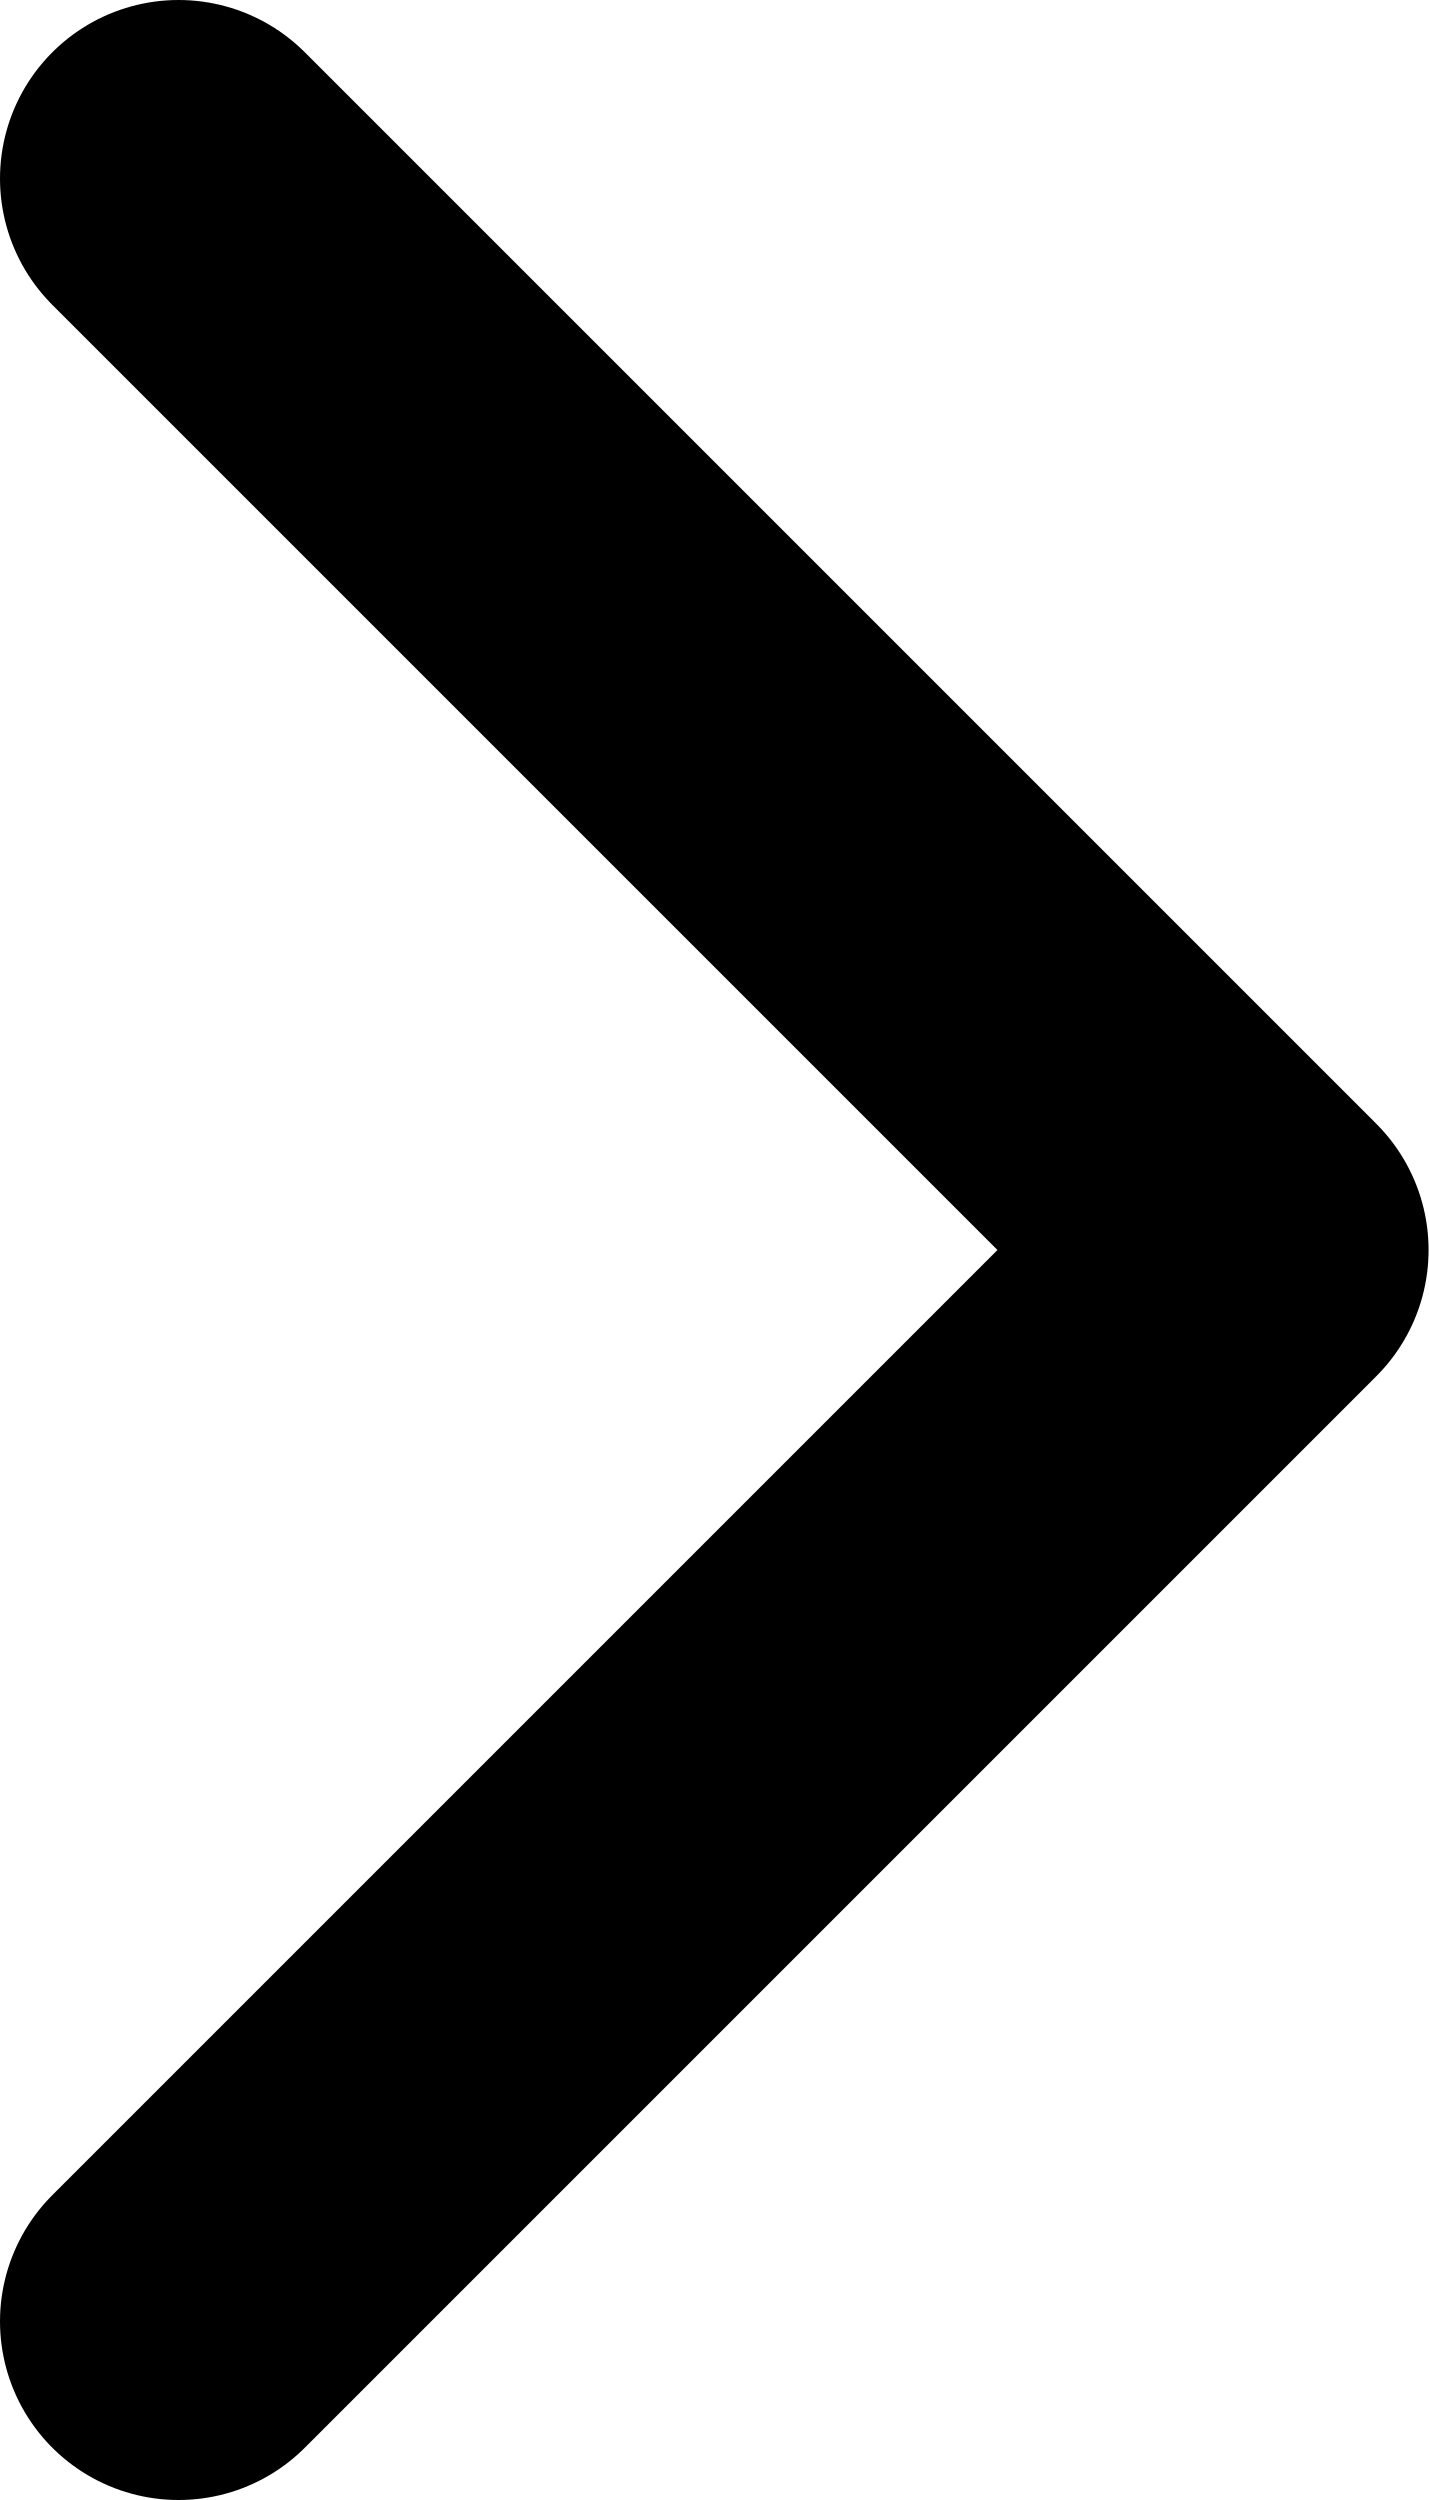
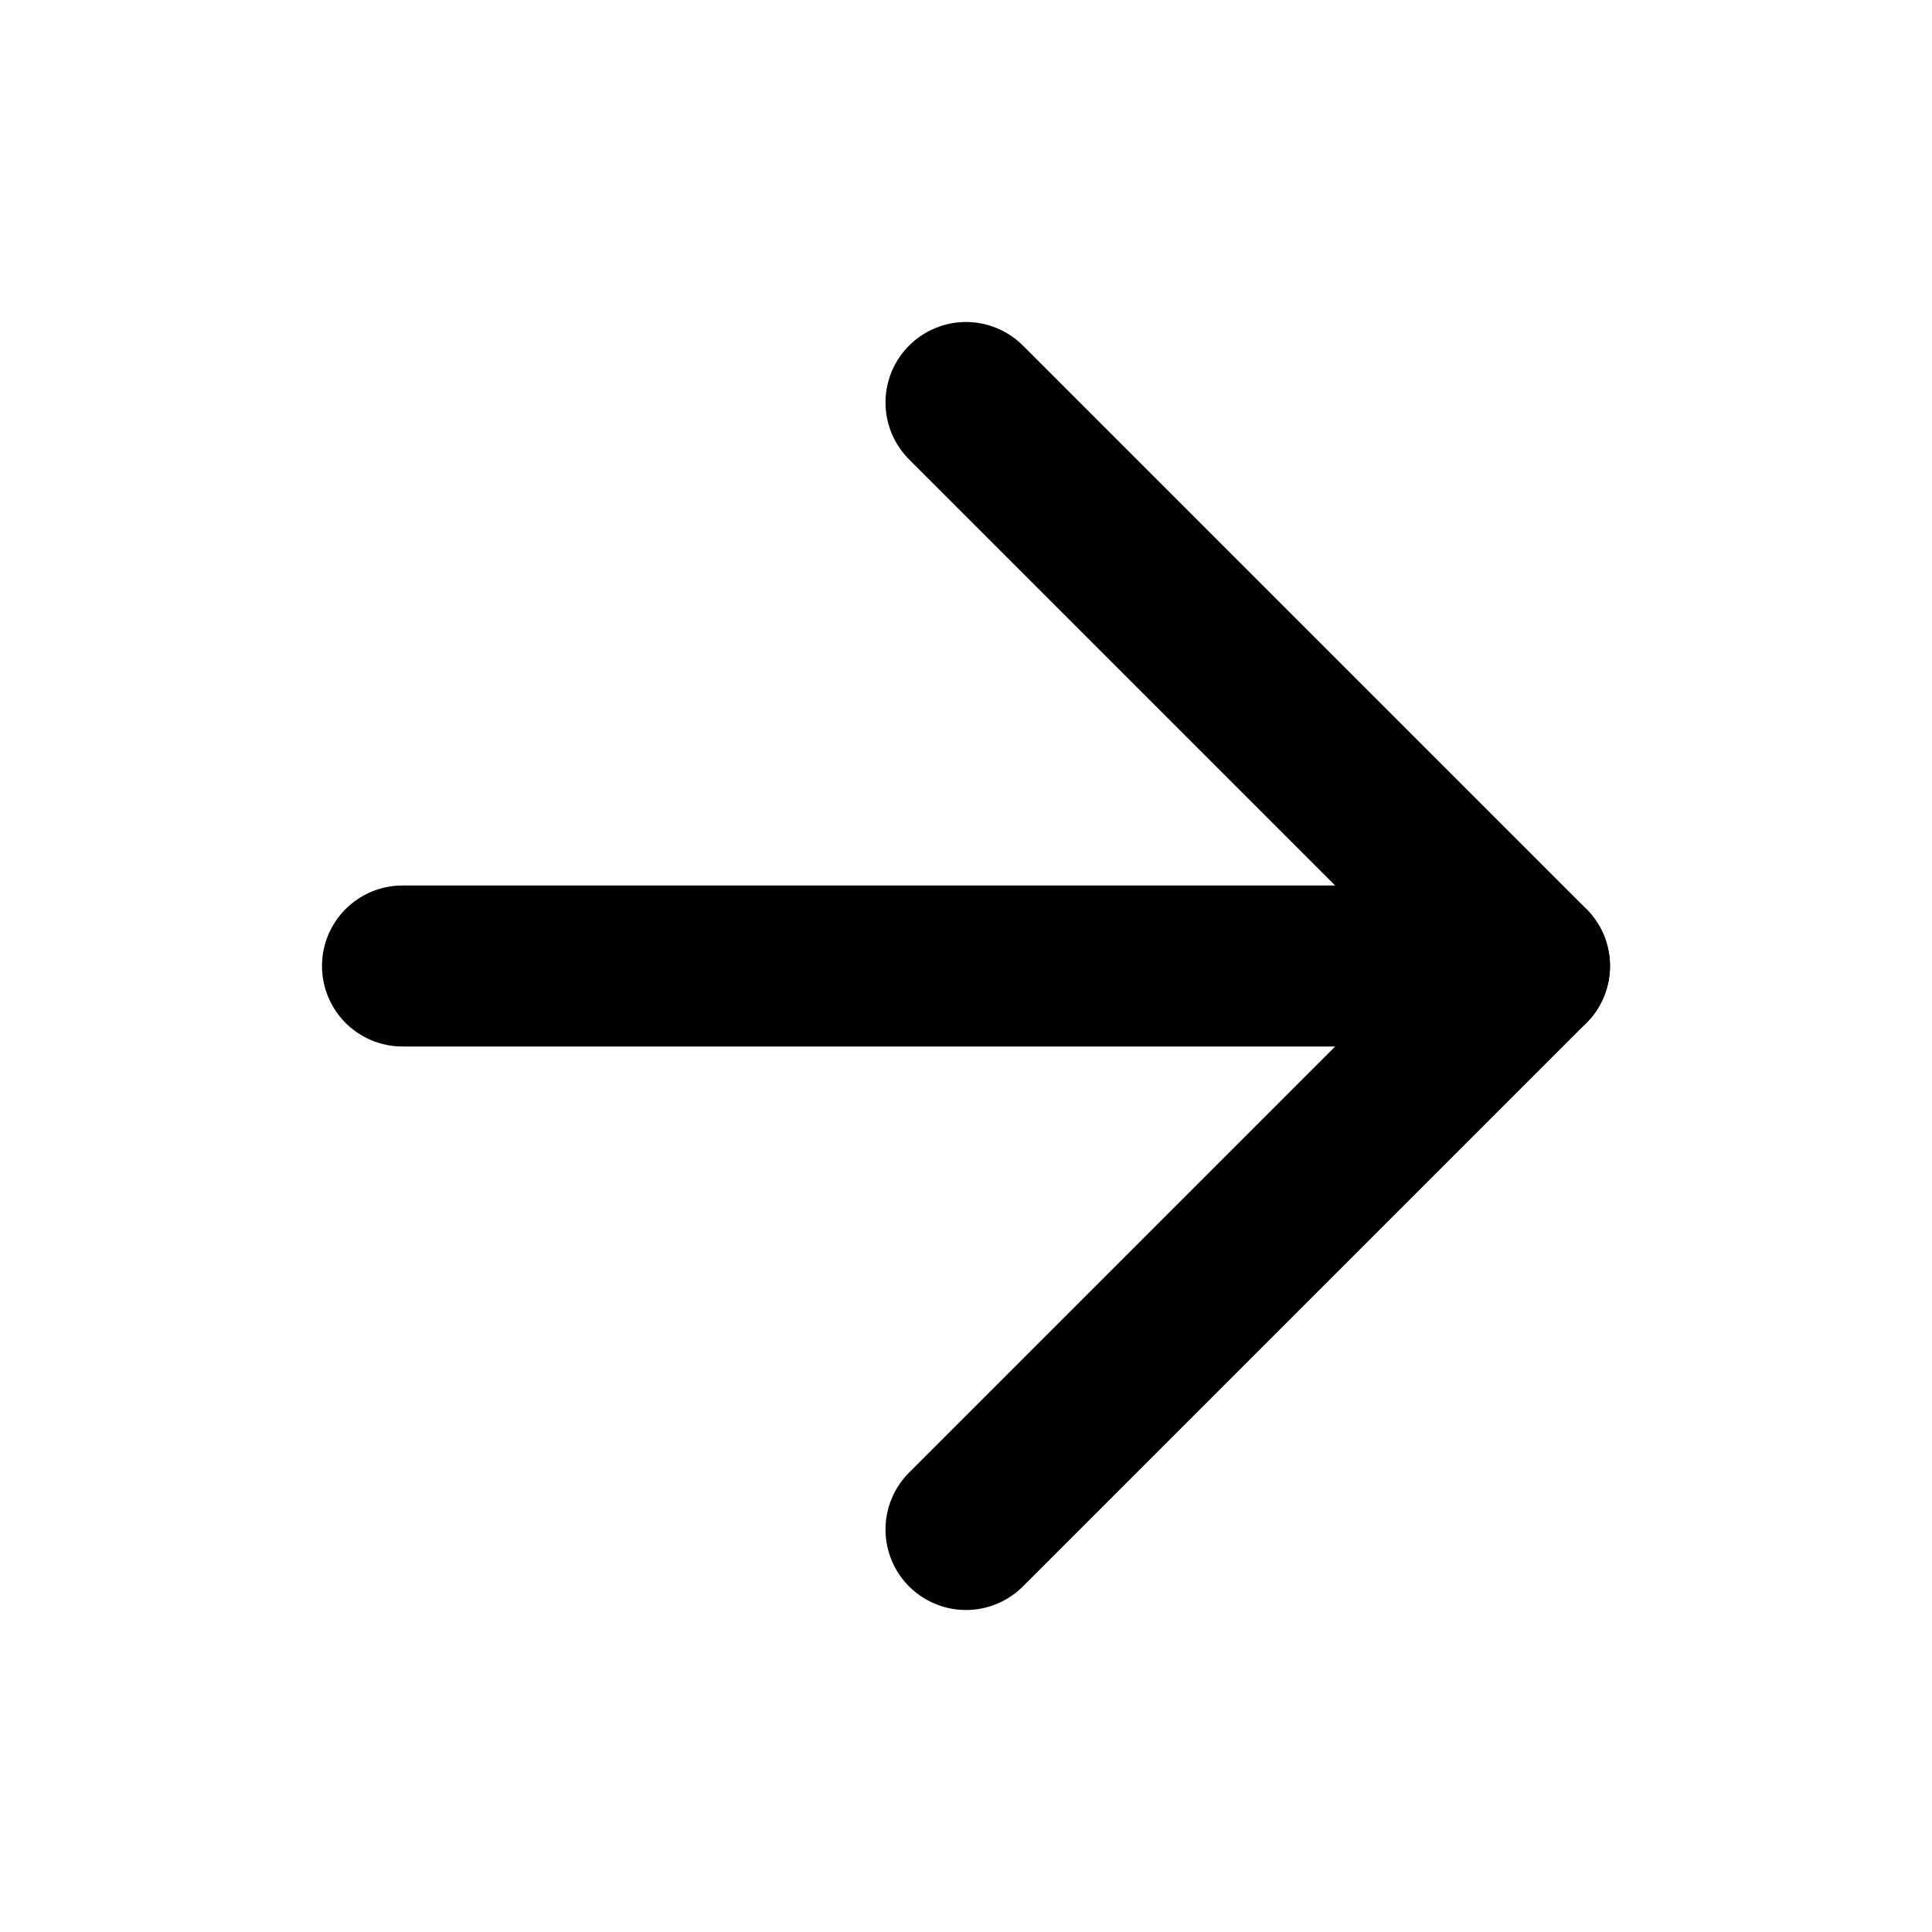
- <svg xmlns="http://www.w3.org/2000/svg" width="8" height="14" viewBox="0 0 8 14" fill="none">
-   <path d="M1 13L7 7L1 1" stroke="currentColor" stroke-width="2" stroke-linecap="round" stroke-linejoin="round" />
+ <svg viewBox="0 0 24 24" width="24" height="24" stroke="currentColor" stroke-width="2" fill="none" stroke-linecap="round" stroke-linejoin="round" class="css-i6dzq1">
+   <line x1="5" y1="12" x2="19" y2="12" />
+   <polyline points="12 5 19 12 12 19" />
</svg>
